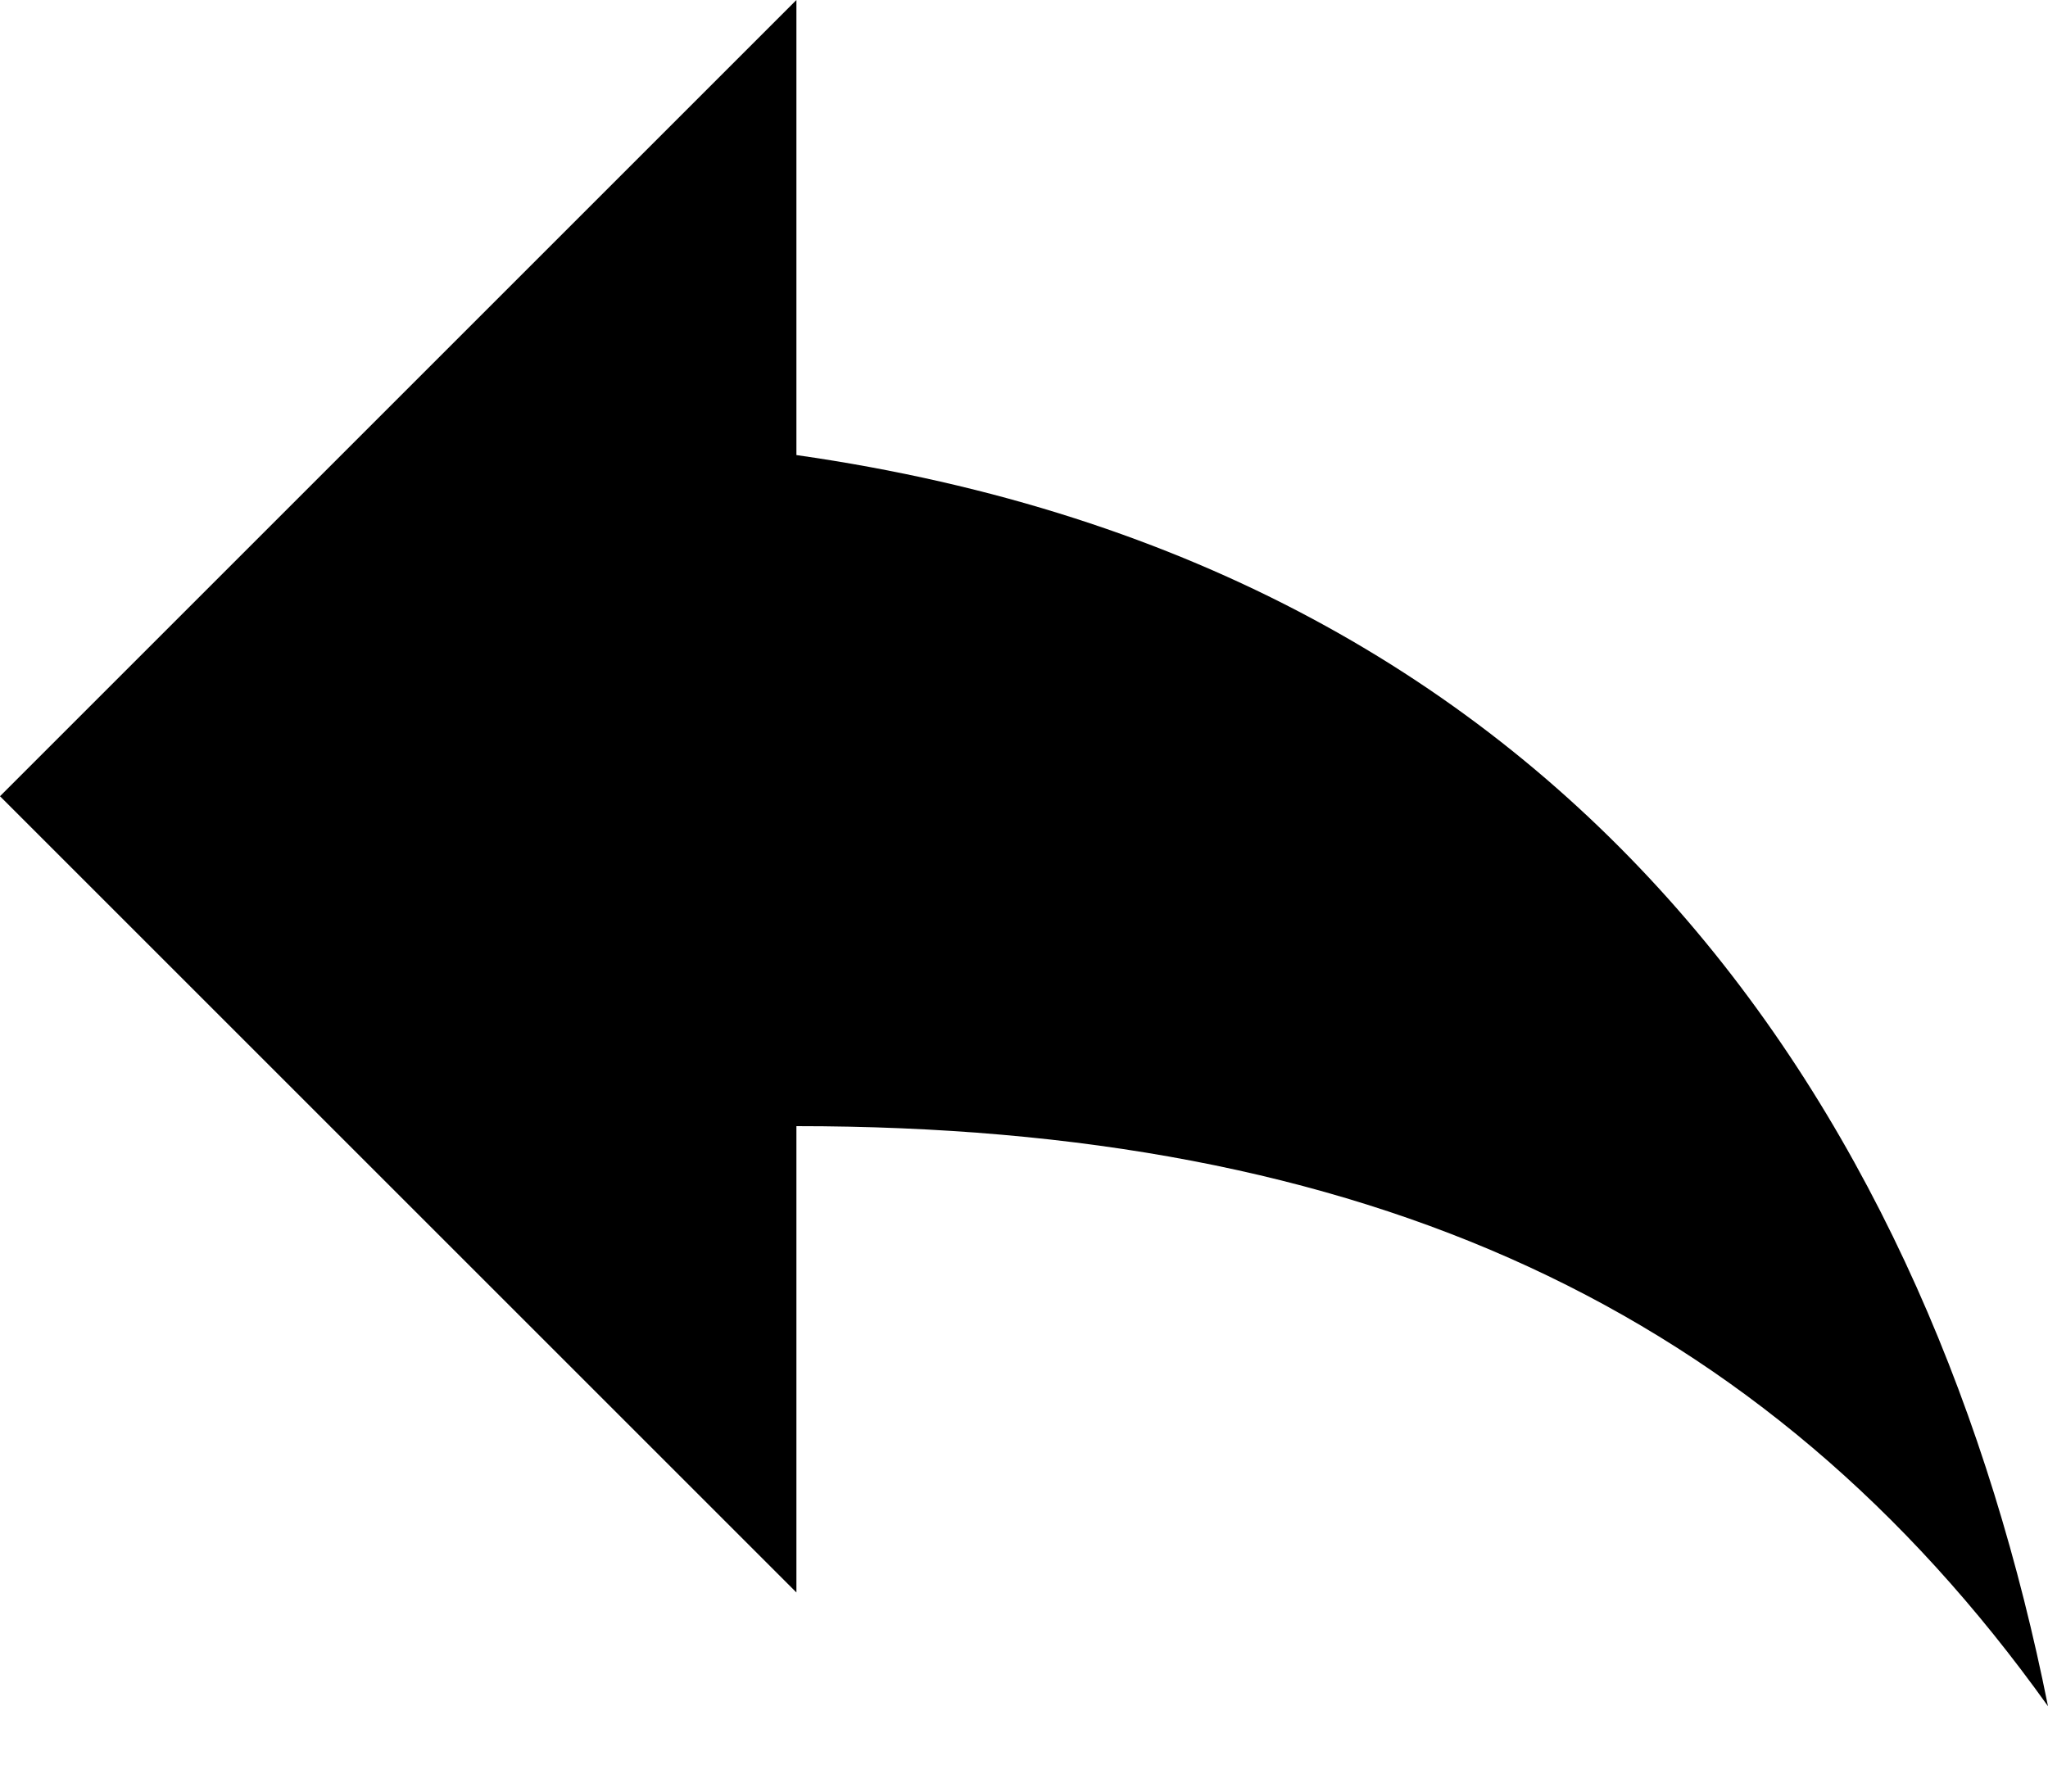
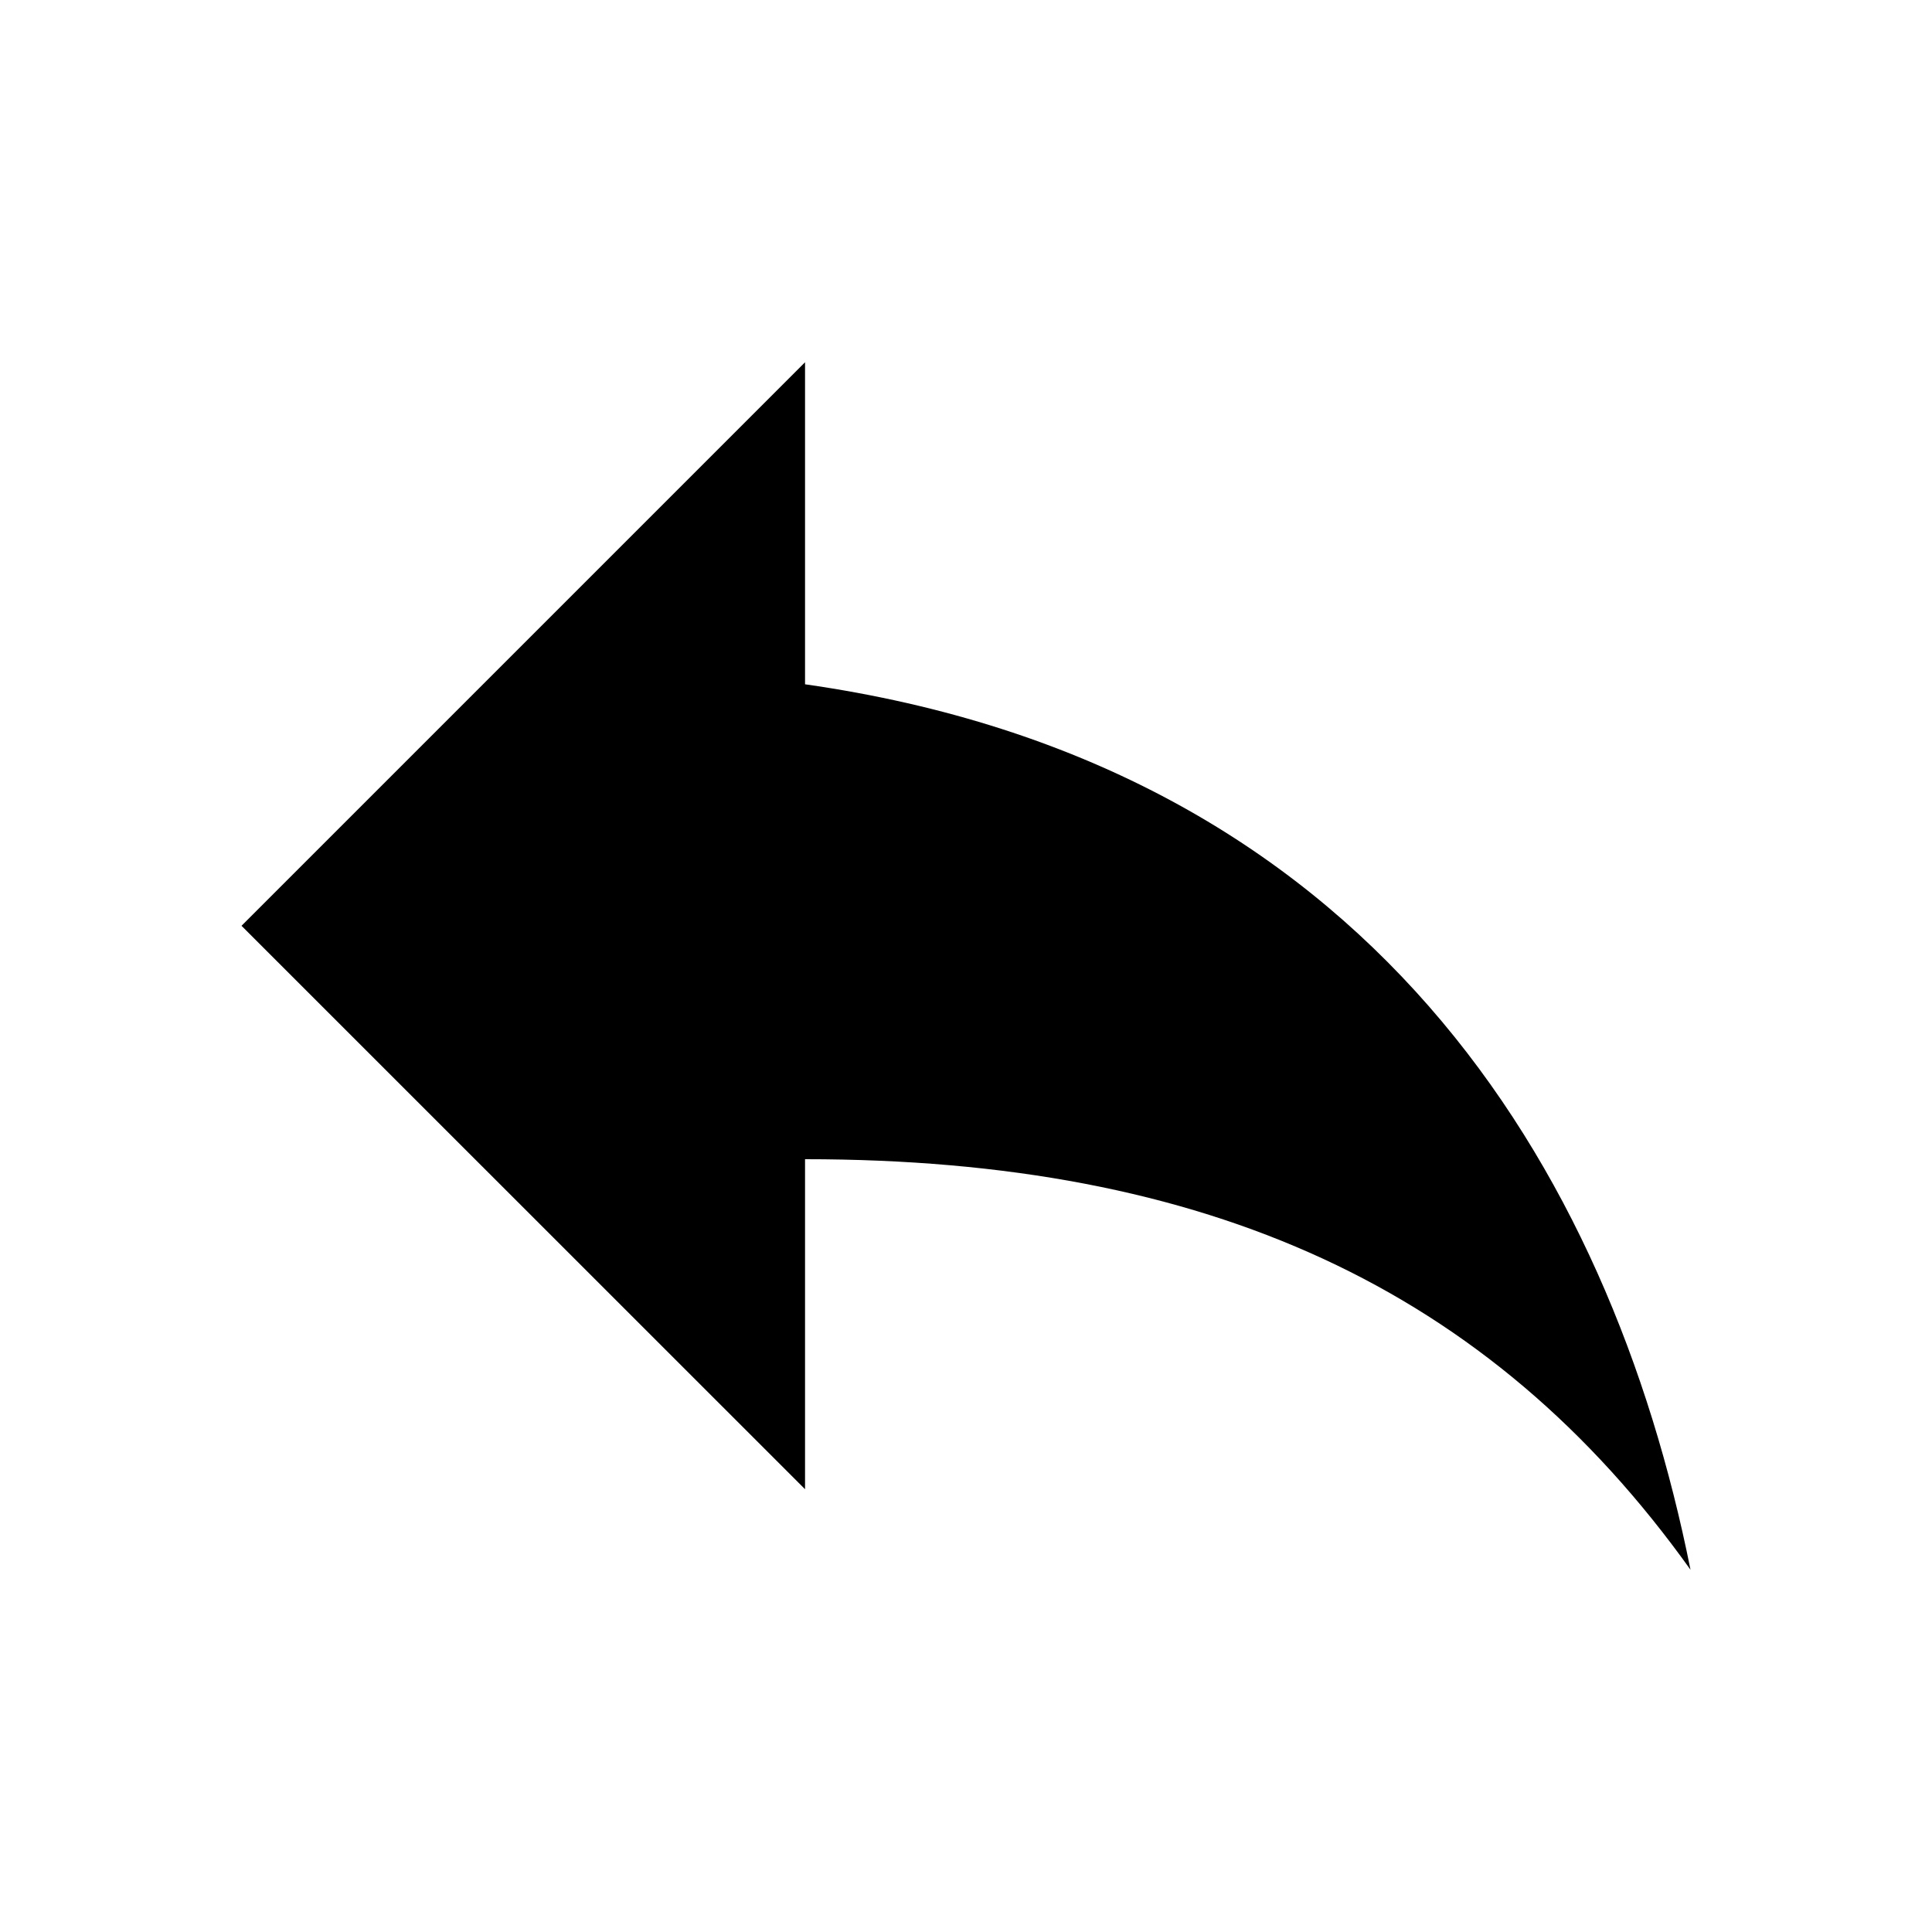
- <svg xmlns="http://www.w3.org/2000/svg" width="16" height="14" viewBox="0 0 16 14">
-   <path d="M6.222 3.556V0L0 6.222l6.222 6.222V8.8c4.445 0 7.556 1.422 9.778 4.533-.889-4.444-3.556-8.889-9.778-9.777" />
+ <svg xmlns="http://www.w3.org/2000/svg" width="16" height="16" viewBox="0 0 16 16">
+   <path d="M6.667 5.667V3L2 7.667l4.667 4.666V9.6C10 9.6 12.333 10.667 14 13c-.667-3.333-2.667-6.667-7.333-7.333" />
</svg>
